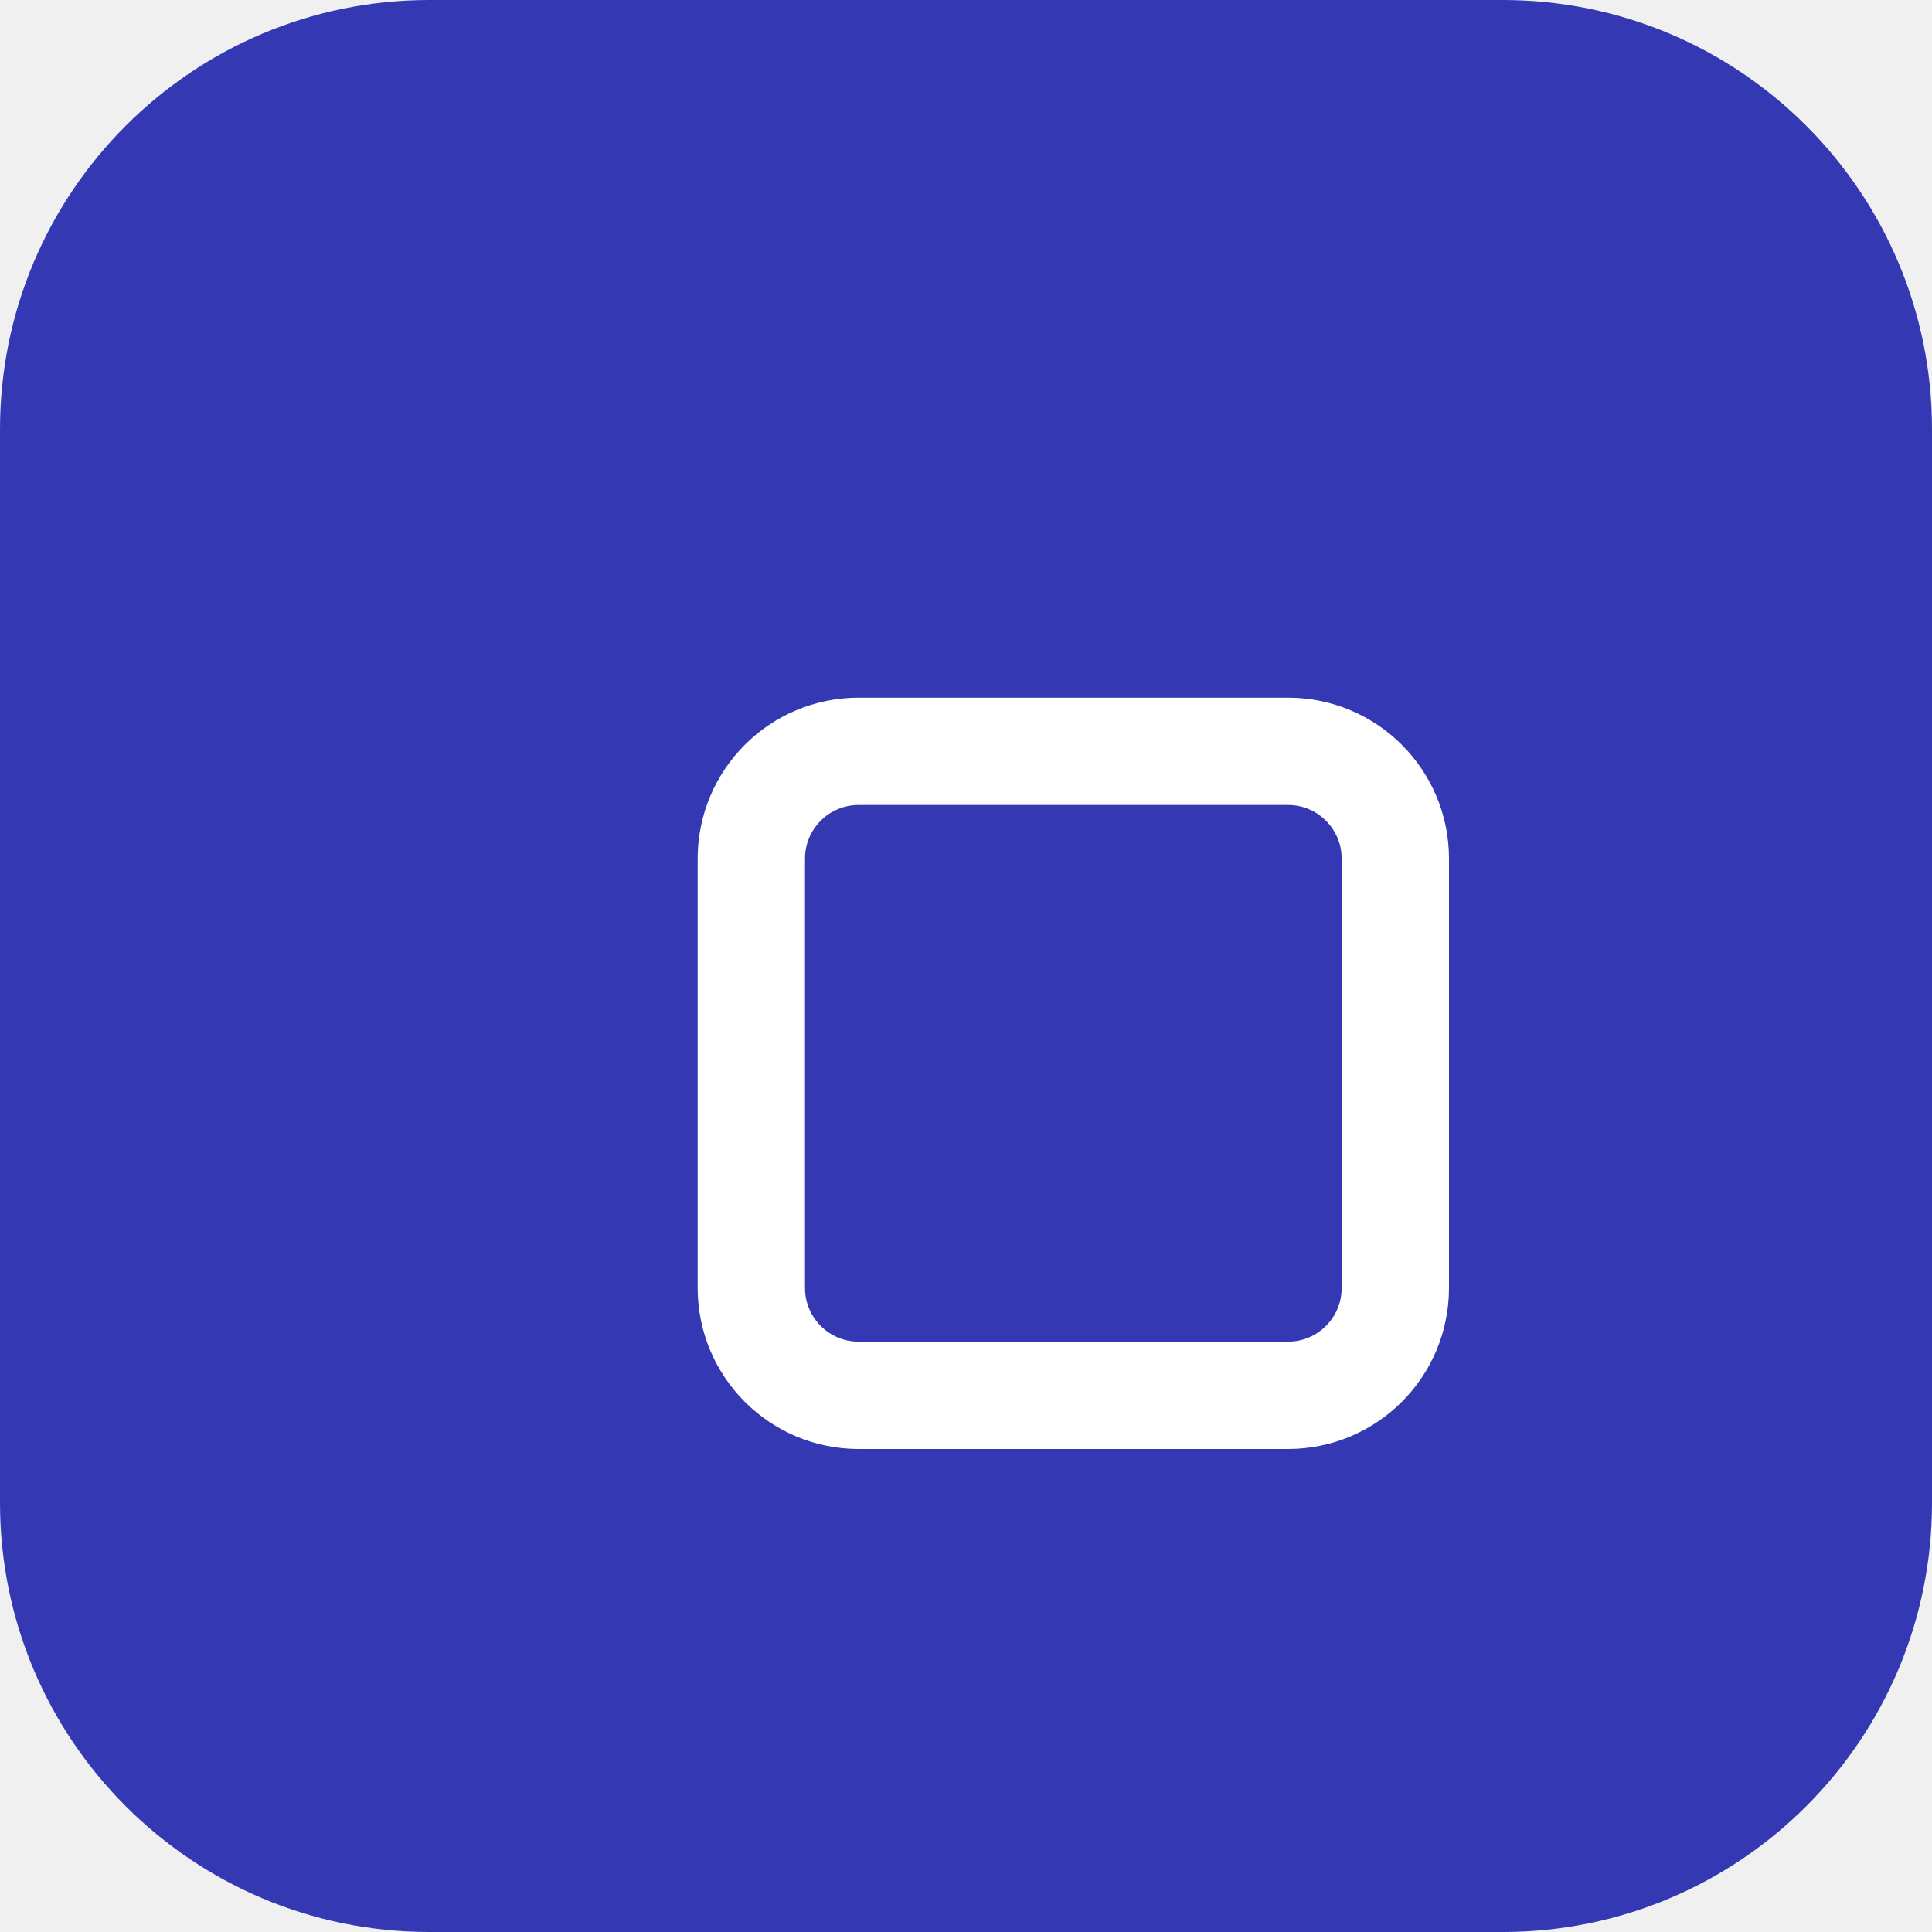
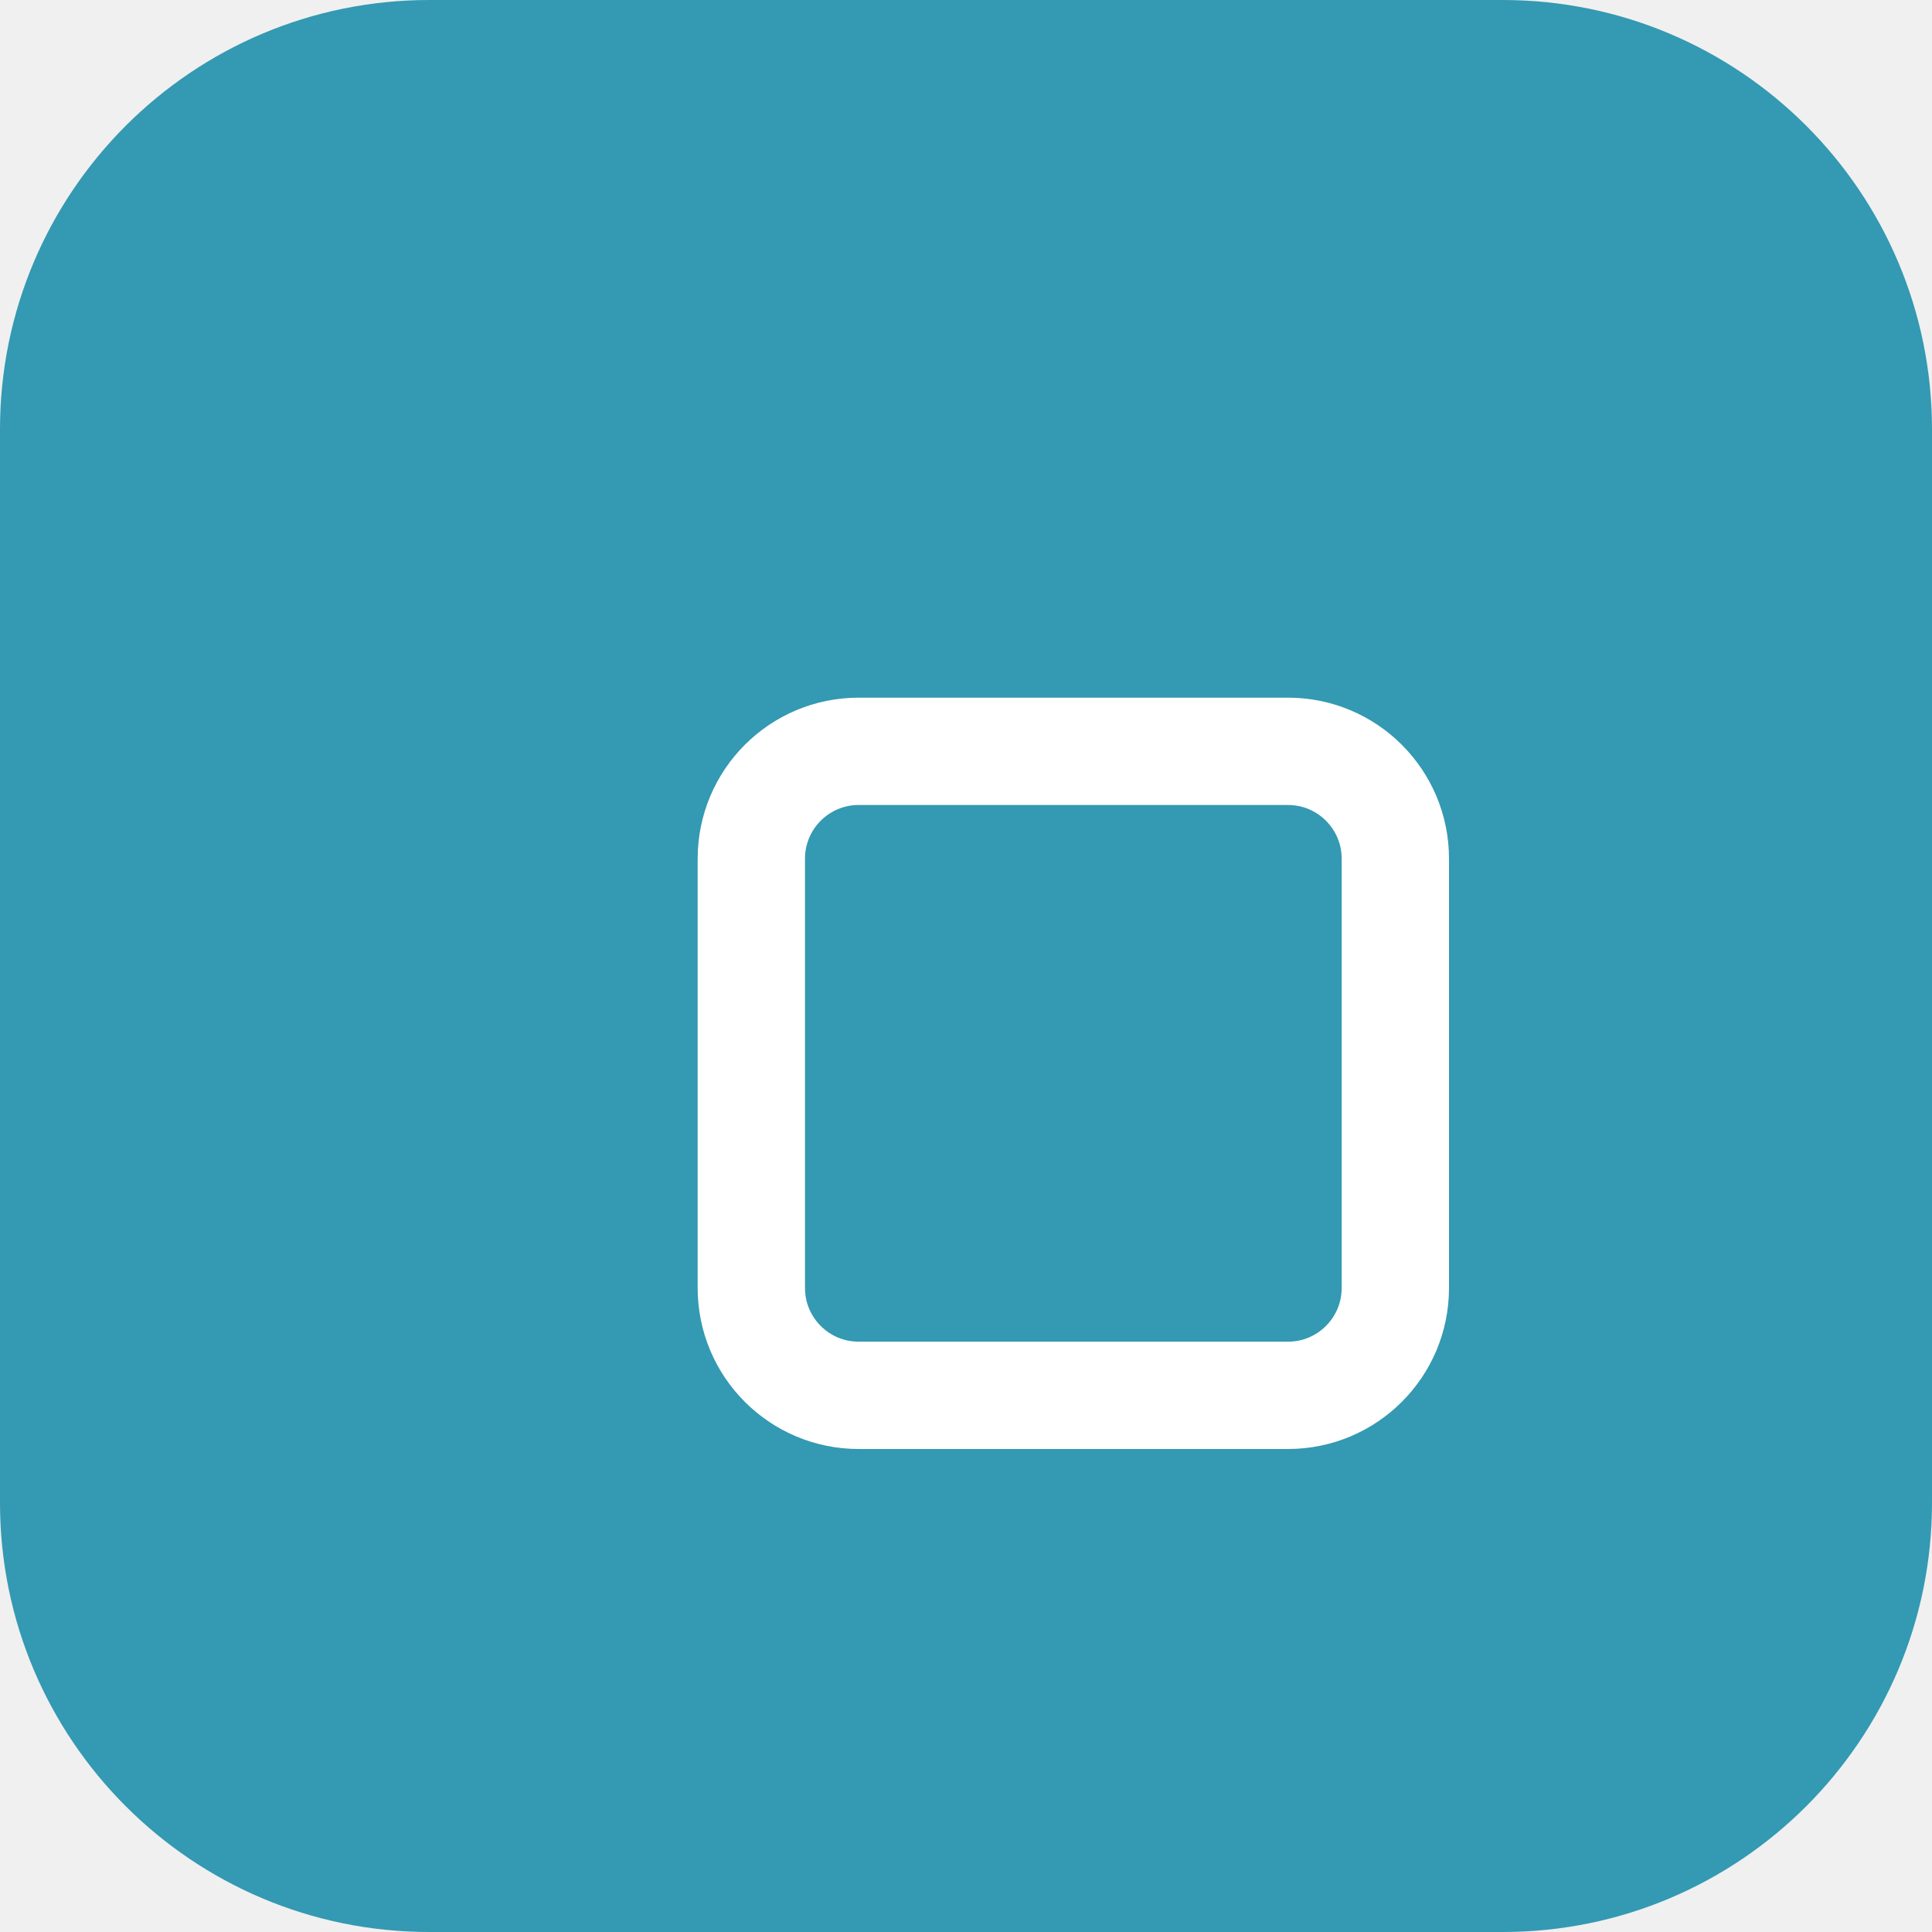
<svg xmlns="http://www.w3.org/2000/svg" viewBox="0 0 36 36" role="img" aria-label="roadmap-sqlite plugin logo">
-   <rect x="0" y="0" width="36" height="36" rx="8" fill="hsl(238 55% 45%)" />
+   <rect x="0" y="0" width="36" height="36" rx="8" fill="hsl(192 55% 45%)" />
  <g transform="translate(8 8)" stroke="#fff" stroke-width="2" fill="none" stroke-linecap="round" stroke-linejoin="round">
    <rect x="6" y="6" width="12" height="12" rx="2" />
  </g>
</svg>
